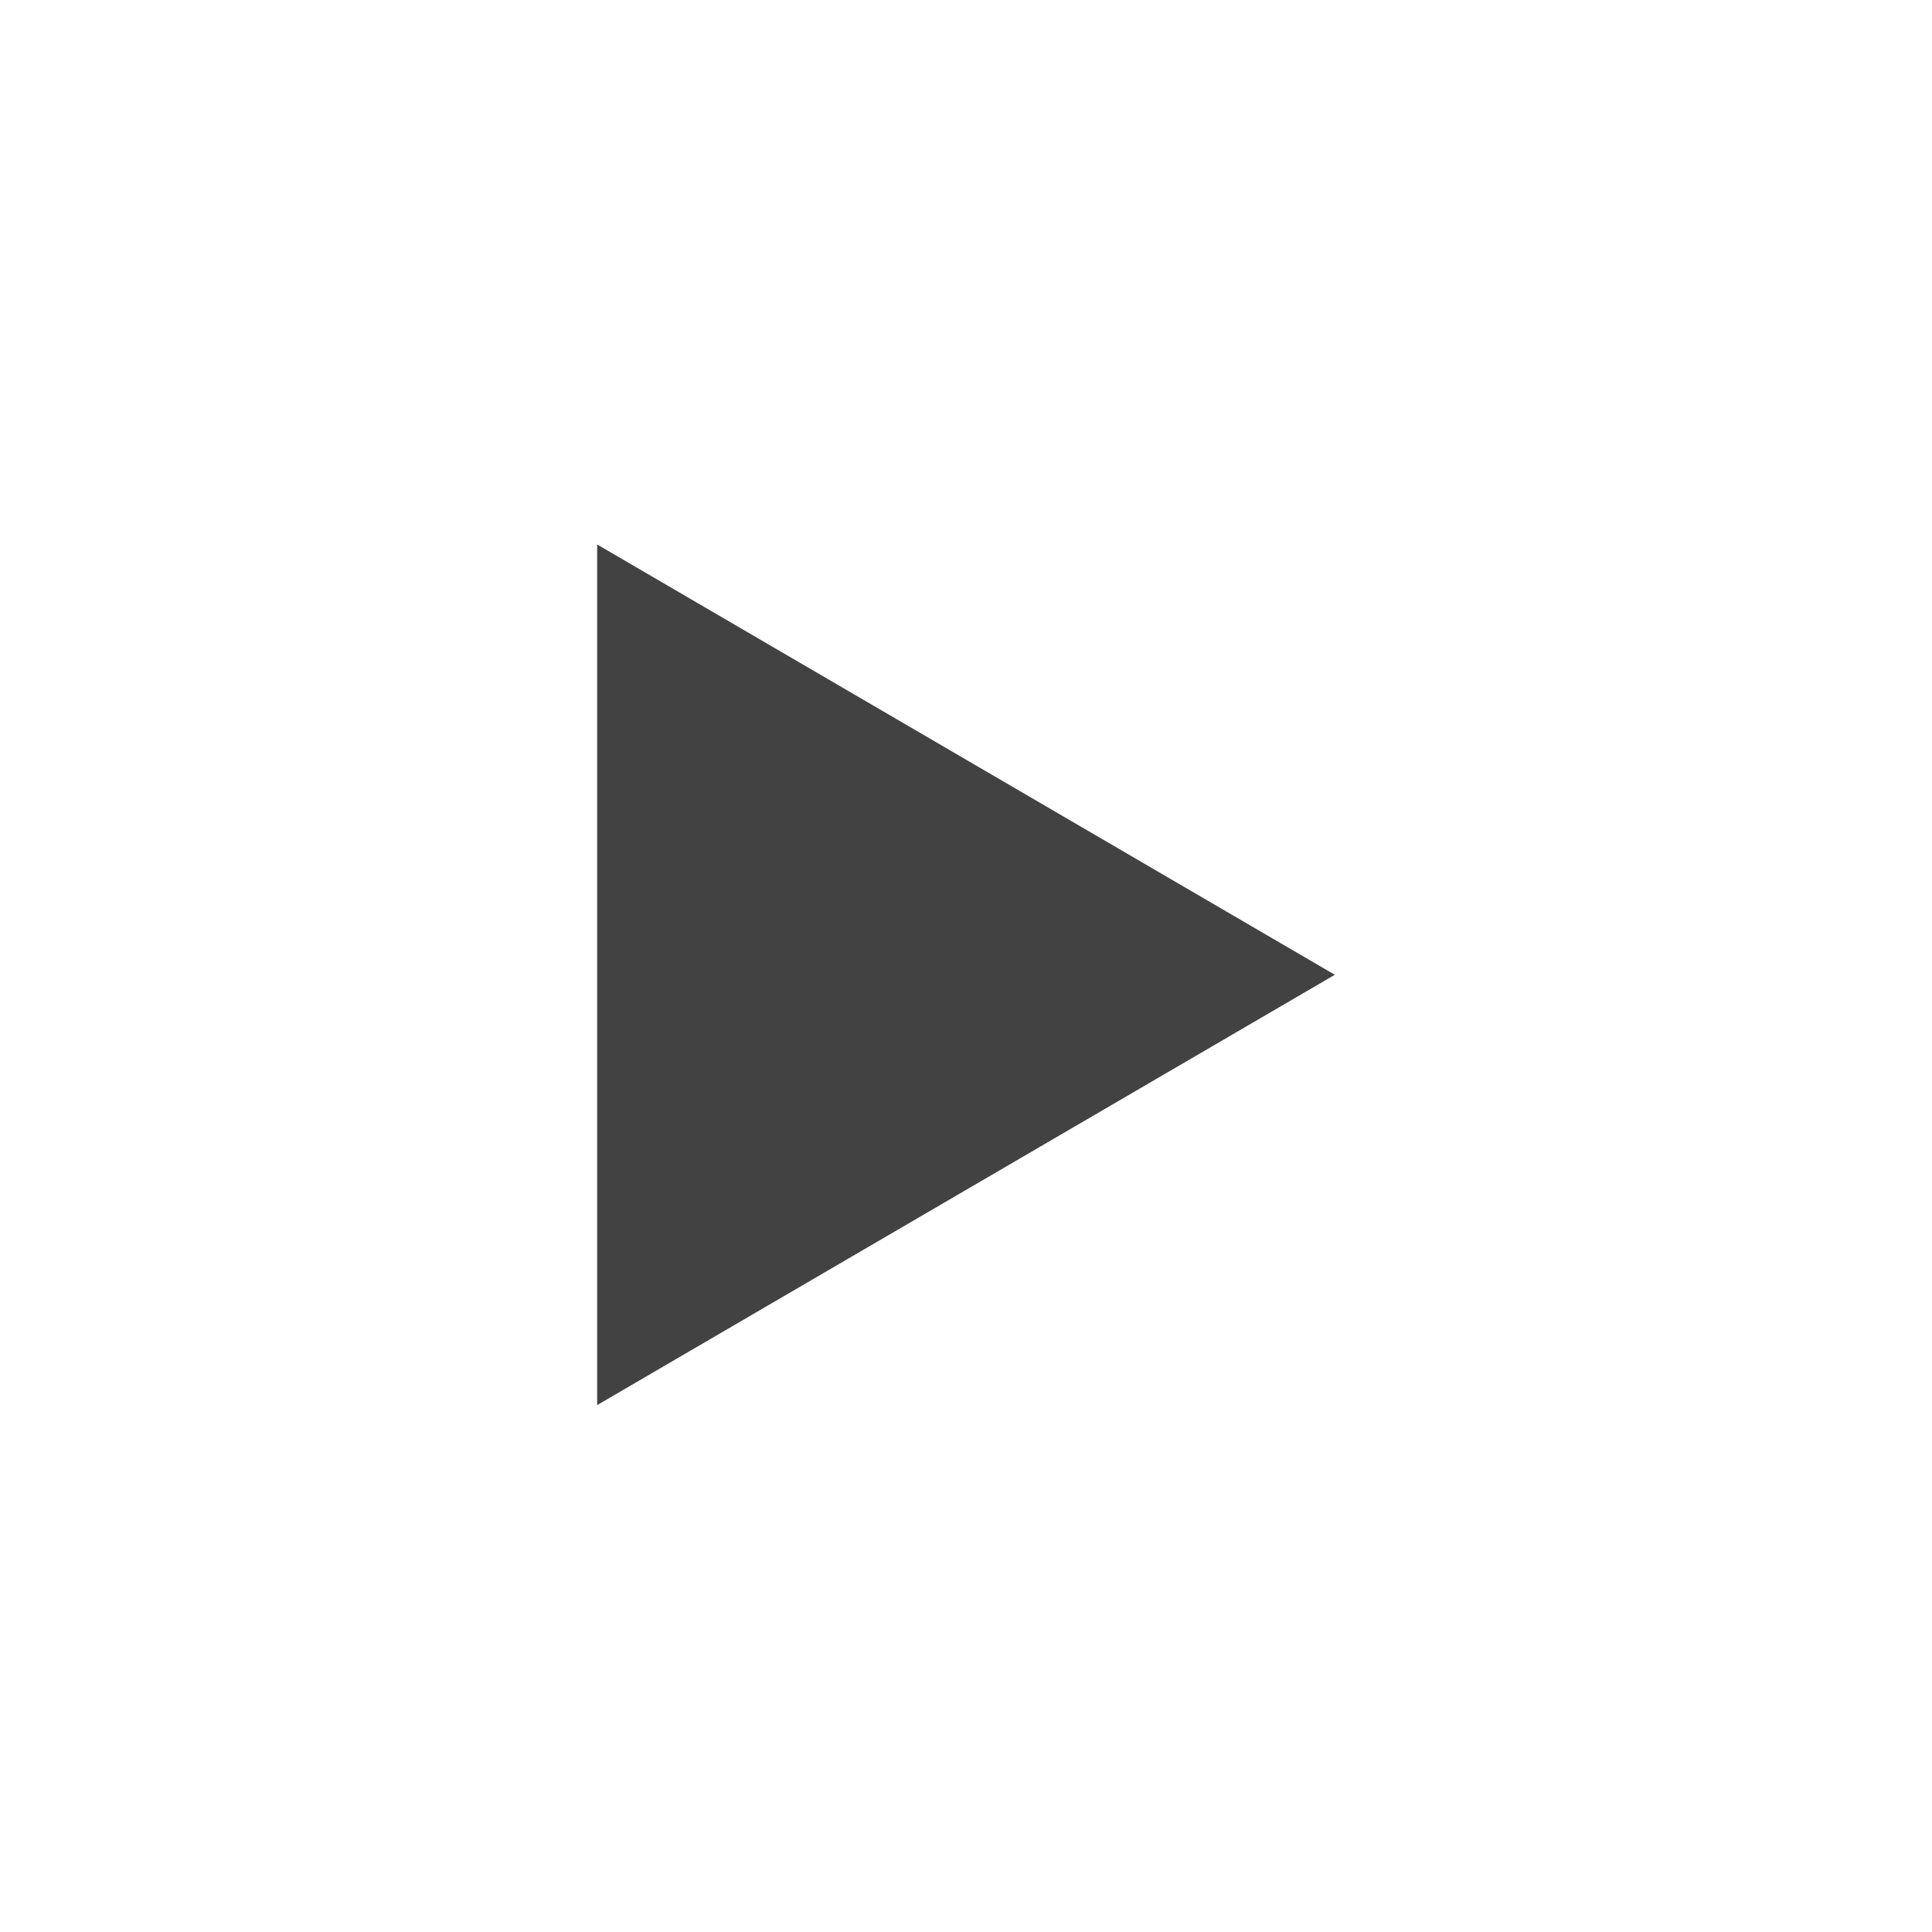
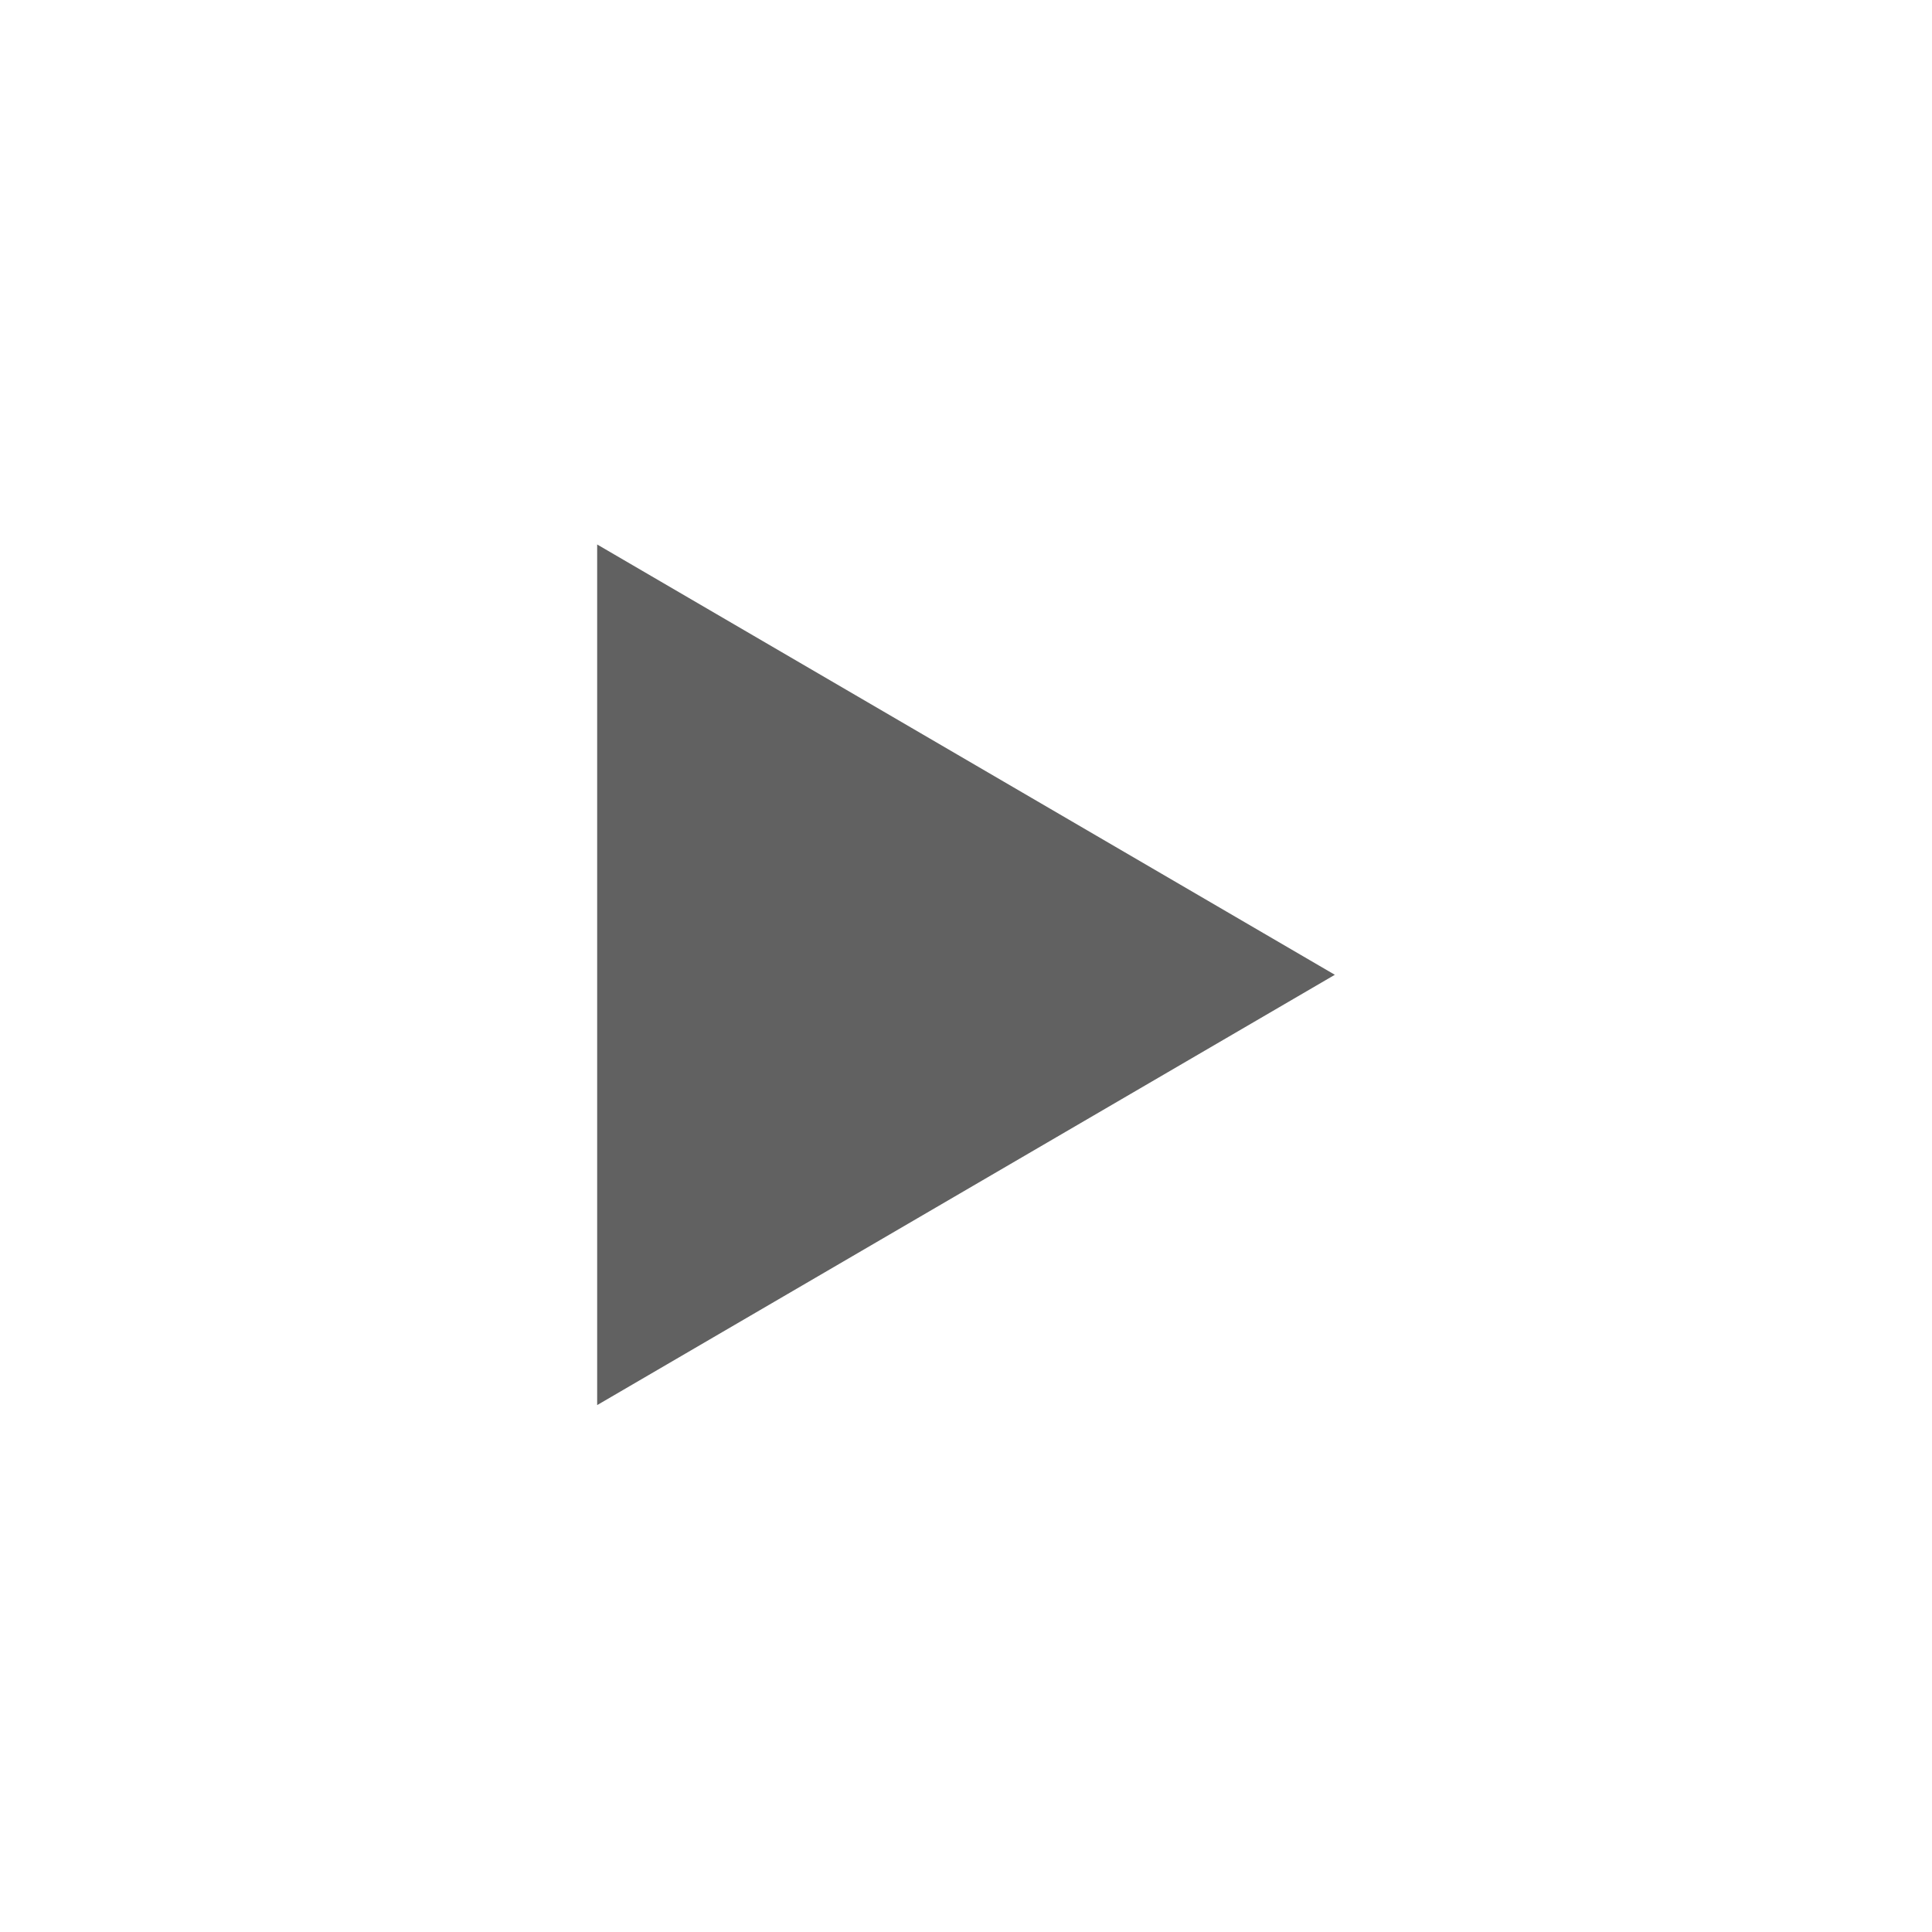
- <svg xmlns="http://www.w3.org/2000/svg" xmlns:xlink="http://www.w3.org/1999/xlink" version="1.1" id="Layer_1" x="0px" y="0px" viewBox="0 0 22 22" style="enable-background:new 0 0 22 22;" xml:space="preserve">
+ <svg xmlns="http://www.w3.org/2000/svg" version="1.1" id="Layer_1" x="0px" y="0px" viewBox="0 0 22 22" style="enable-background:new 0 0 22 22;" xml:space="preserve">
  <style type="text/css">
	.st0{display:none;}
	.st1{display:inline;fill:none;stroke:#9E9E9E;stroke-width:2.000000e-02;stroke-miterlimit:10;}
- 	.st2{clip-path:url(#SVGID_2_);}
- 	.st3{clip-path:url(#SVGID_4_);fill:#424242;}
+ 	.st2{fill:#616161;}
</style>
  <g class="st0">
    <line class="st1" x1="11" y1="0" x2="11" y2="22" />
    <path class="st1" d="M21.5,11" />
    <path class="st1" d="M0.4,11" />
    <line class="st1" x1="0" y1="22" x2="22" y2="0" />
    <line class="st1" x1="11" y1="0" x2="22" y2="11" />
    <line class="st1" x1="0" y1="11" x2="11" y2="22" />
    <line class="st1" x1="22" y1="11" x2="11" y2="22" />
    <line class="st1" x1="11" y1="0" x2="0" y2="11" />
    <line class="st1" x1="14.3" y1="0" x2="14.3" y2="22" />
    <line class="st1" x1="7.7" y1="0" x2="7.7" y2="22" />
    <line class="st1" x1="3.3" y1="0" x2="3.3" y2="22" />
    <line class="st1" x1="18.7" y1="0" x2="18.7" y2="22" />
    <line class="st1" x1="22" y1="11" x2="0" y2="11" />
    <line class="st1" x1="22" y1="14.3" x2="0" y2="14.3" />
    <line class="st1" x1="22" y1="7.7" x2="0" y2="7.7" />
    <line class="st1" x1="22" y1="3.3" x2="0" y2="3.3" />
    <line class="st1" x1="22" y1="18.7" x2="0" y2="18.7" />
    <line class="st1" x1="2.2" y1="0" x2="2.2" y2="22" />
    <line class="st1" x1="19.8" y1="0" x2="19.8" y2="22" />
    <line class="st1" x1="0" y1="19.8" x2="22" y2="19.8" />
    <line class="st1" x1="0" y1="2.2" x2="22" y2="2.2" />
    <line class="st1" x1="17.6" y1="0" x2="17.6" y2="22" />
    <line class="st1" x1="11" y1="1.6" x2="20.3" y2="11" />
    <line class="st1" x1="1.6" y1="11" x2="11" y2="20.3" />
    <line class="st1" x1="20.3" y1="11" x2="11" y2="20.3" />
    <line class="st1" x1="11" y1="1.6" x2="1.6" y2="11" />
    <line class="st1" x1="0" y1="0" x2="22" y2="22" />
    <line class="st1" x1="6.6" y1="0" x2="6.6" y2="22" />
    <line class="st1" x1="15.4" y1="0" x2="15.4" y2="22" />
    <line class="st1" x1="0" y1="15.4" x2="22" y2="15.4" />
    <line class="st1" x1="0" y1="6.6" x2="22" y2="6.6" />
    <line class="st1" x1="20.9" y1="22" x2="0" y2="1.1" />
    <line class="st1" x1="1.1" y1="0" x2="22" y2="20.9" />
    <path class="st1" d="M22,22" />
    <path class="st1" d="M0,0" />
    <line class="st1" x1="0" y1="20.9" x2="20.9" y2="0" />
    <line class="st1" x1="22" y1="1.1" x2="1.1" y2="22" />
    <line class="st1" x1="4.4" y1="0" x2="4.4" y2="22" />
    <line class="st1" x1="22" y1="17.6" x2="0" y2="17.6" />
    <line class="st1" x1="22" y1="4.4" x2="0" y2="4.4" />
    <rect x="7.9" y="7.9" transform="matrix(0.7071 -0.7071 0.7071 0.7071 -4.5563 10.9998)" class="st1" width="6.2" height="6.2" />
    <line class="st1" x1="0" y1="16.5" x2="22" y2="16.5" />
    <line class="st1" x1="16.5" y1="22" x2="16.5" y2="0" />
    <line class="st1" x1="5.5" y1="22" x2="5.5" y2="0" />
    <line class="st1" x1="22" y1="5.5" x2="0" y2="5.5" />
    <line class="st1" x1="12.1" y1="0" x2="12.1" y2="22" />
    <line class="st1" x1="13.2" y1="0" x2="13.2" y2="22" />
    <line class="st1" x1="8.8" y1="22" x2="8.8" y2="0" />
    <line class="st1" x1="9.9" y1="22" x2="9.9" y2="0" />
    <line class="st1" x1="0" y1="7.7" x2="22" y2="7.7" />
    <line class="st1" x1="0" y1="14.3" x2="22" y2="14.3" />
    <line class="st1" x1="0" y1="9.9" x2="22" y2="9.9" />
    <line class="st1" x1="0" y1="8.8" x2="22" y2="8.8" />
    <line class="st1" x1="22" y1="13.2" x2="0" y2="13.2" />
    <line class="st1" x1="22" y1="12.1" x2="0" y2="12.1" />
    <line class="st1" x1="1.1" y1="0" x2="1.1" y2="22" />
    <line class="st1" x1="20.9" y1="0" x2="20.9" y2="22" />
    <line class="st1" x1="0" y1="1.1" x2="22" y2="1.1" />
    <line class="st1" x1="0" y1="20.9" x2="22" y2="20.9" />
  </g>
-   <g>
-     <g>
-       <g>
-         <defs>
-           <polygon id="SVGID_1_" points="15.2,11.1 6.8,16 6.8,6.2     " />
-         </defs>
-         <clipPath id="SVGID_2_">
-           <use xlink:href="#SVGID_1_" style="overflow:visible;" />
-         </clipPath>
-         <g class="st2">
-           <g>
-             <g>
-               <defs>
-                 <rect id="SVGID_3_" x="-336.8" y="-263.1" width="2736.4" height="1520.7" />
-               </defs>
-               <clipPath id="SVGID_4_">
-                 <use xlink:href="#SVGID_3_" style="overflow:visible;" />
-               </clipPath>
-               <rect x="-2.7" y="-3.5" class="st3" width="27.1" height="28.8" />
-             </g>
-           </g>
-         </g>
-       </g>
-     </g>
-   </g>
+   <polyline class="st2" points="15.2,11.1 6.8,6.2 6.8,16 " />
</svg>
